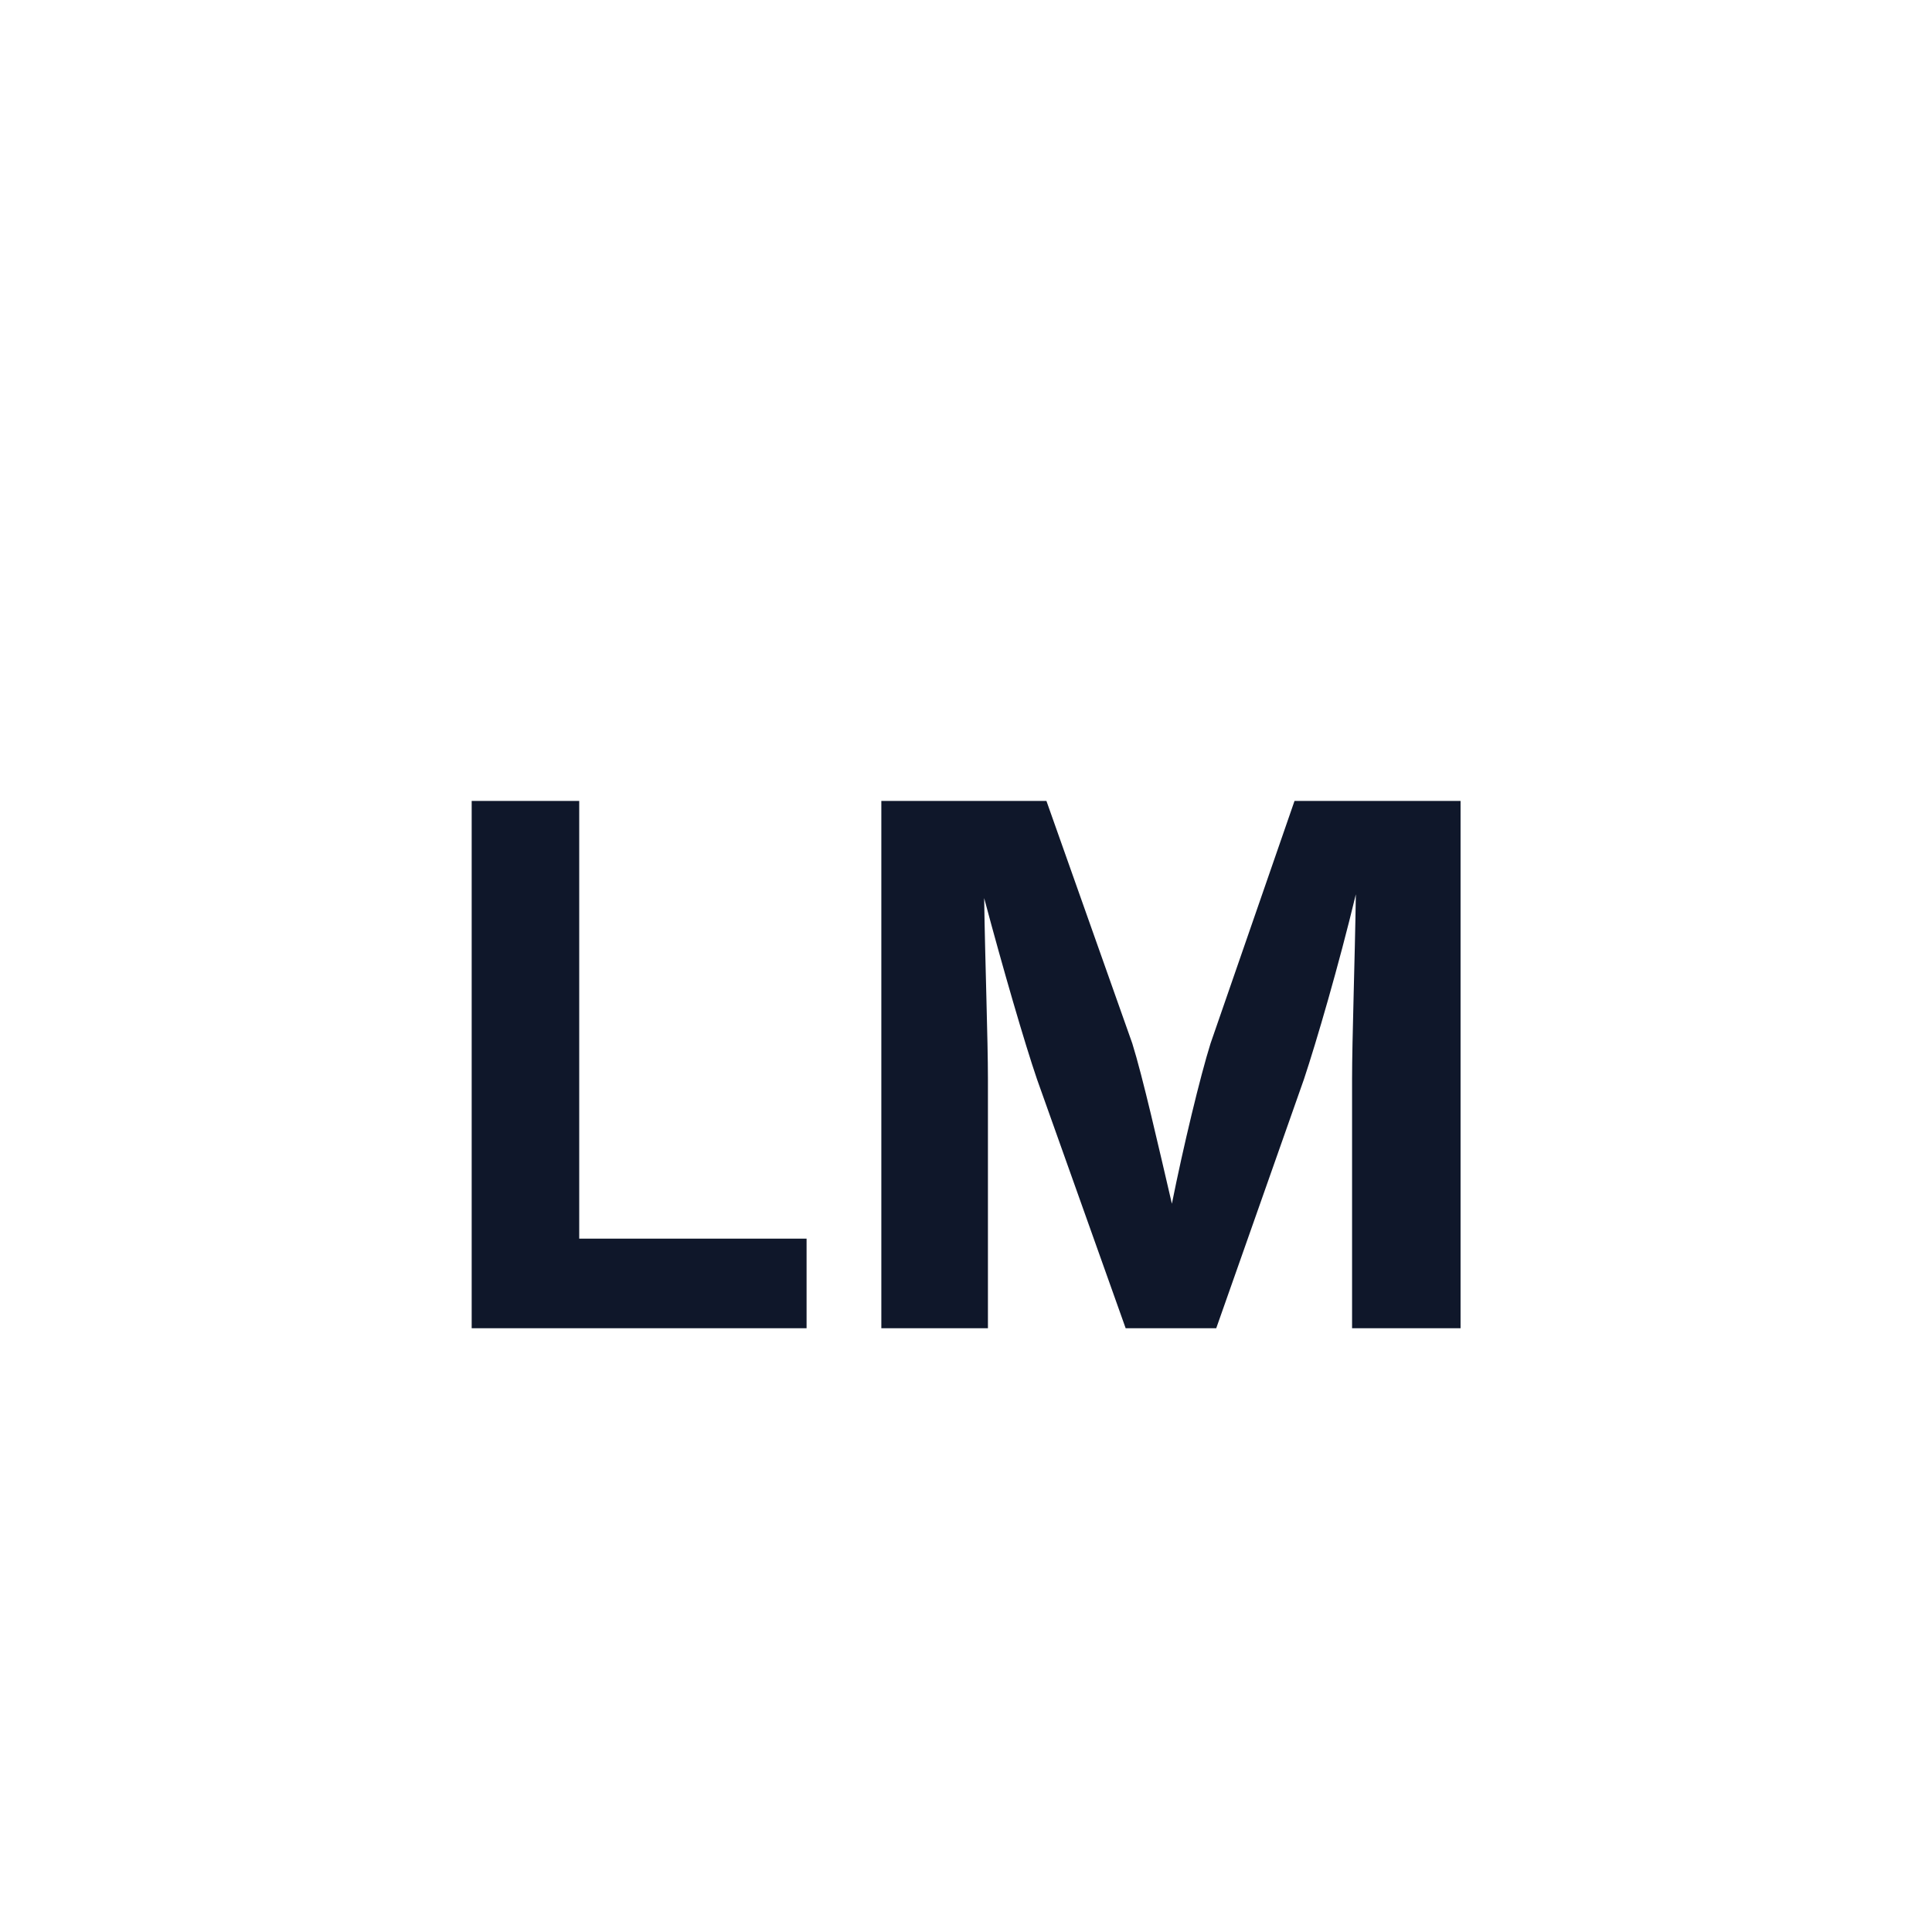
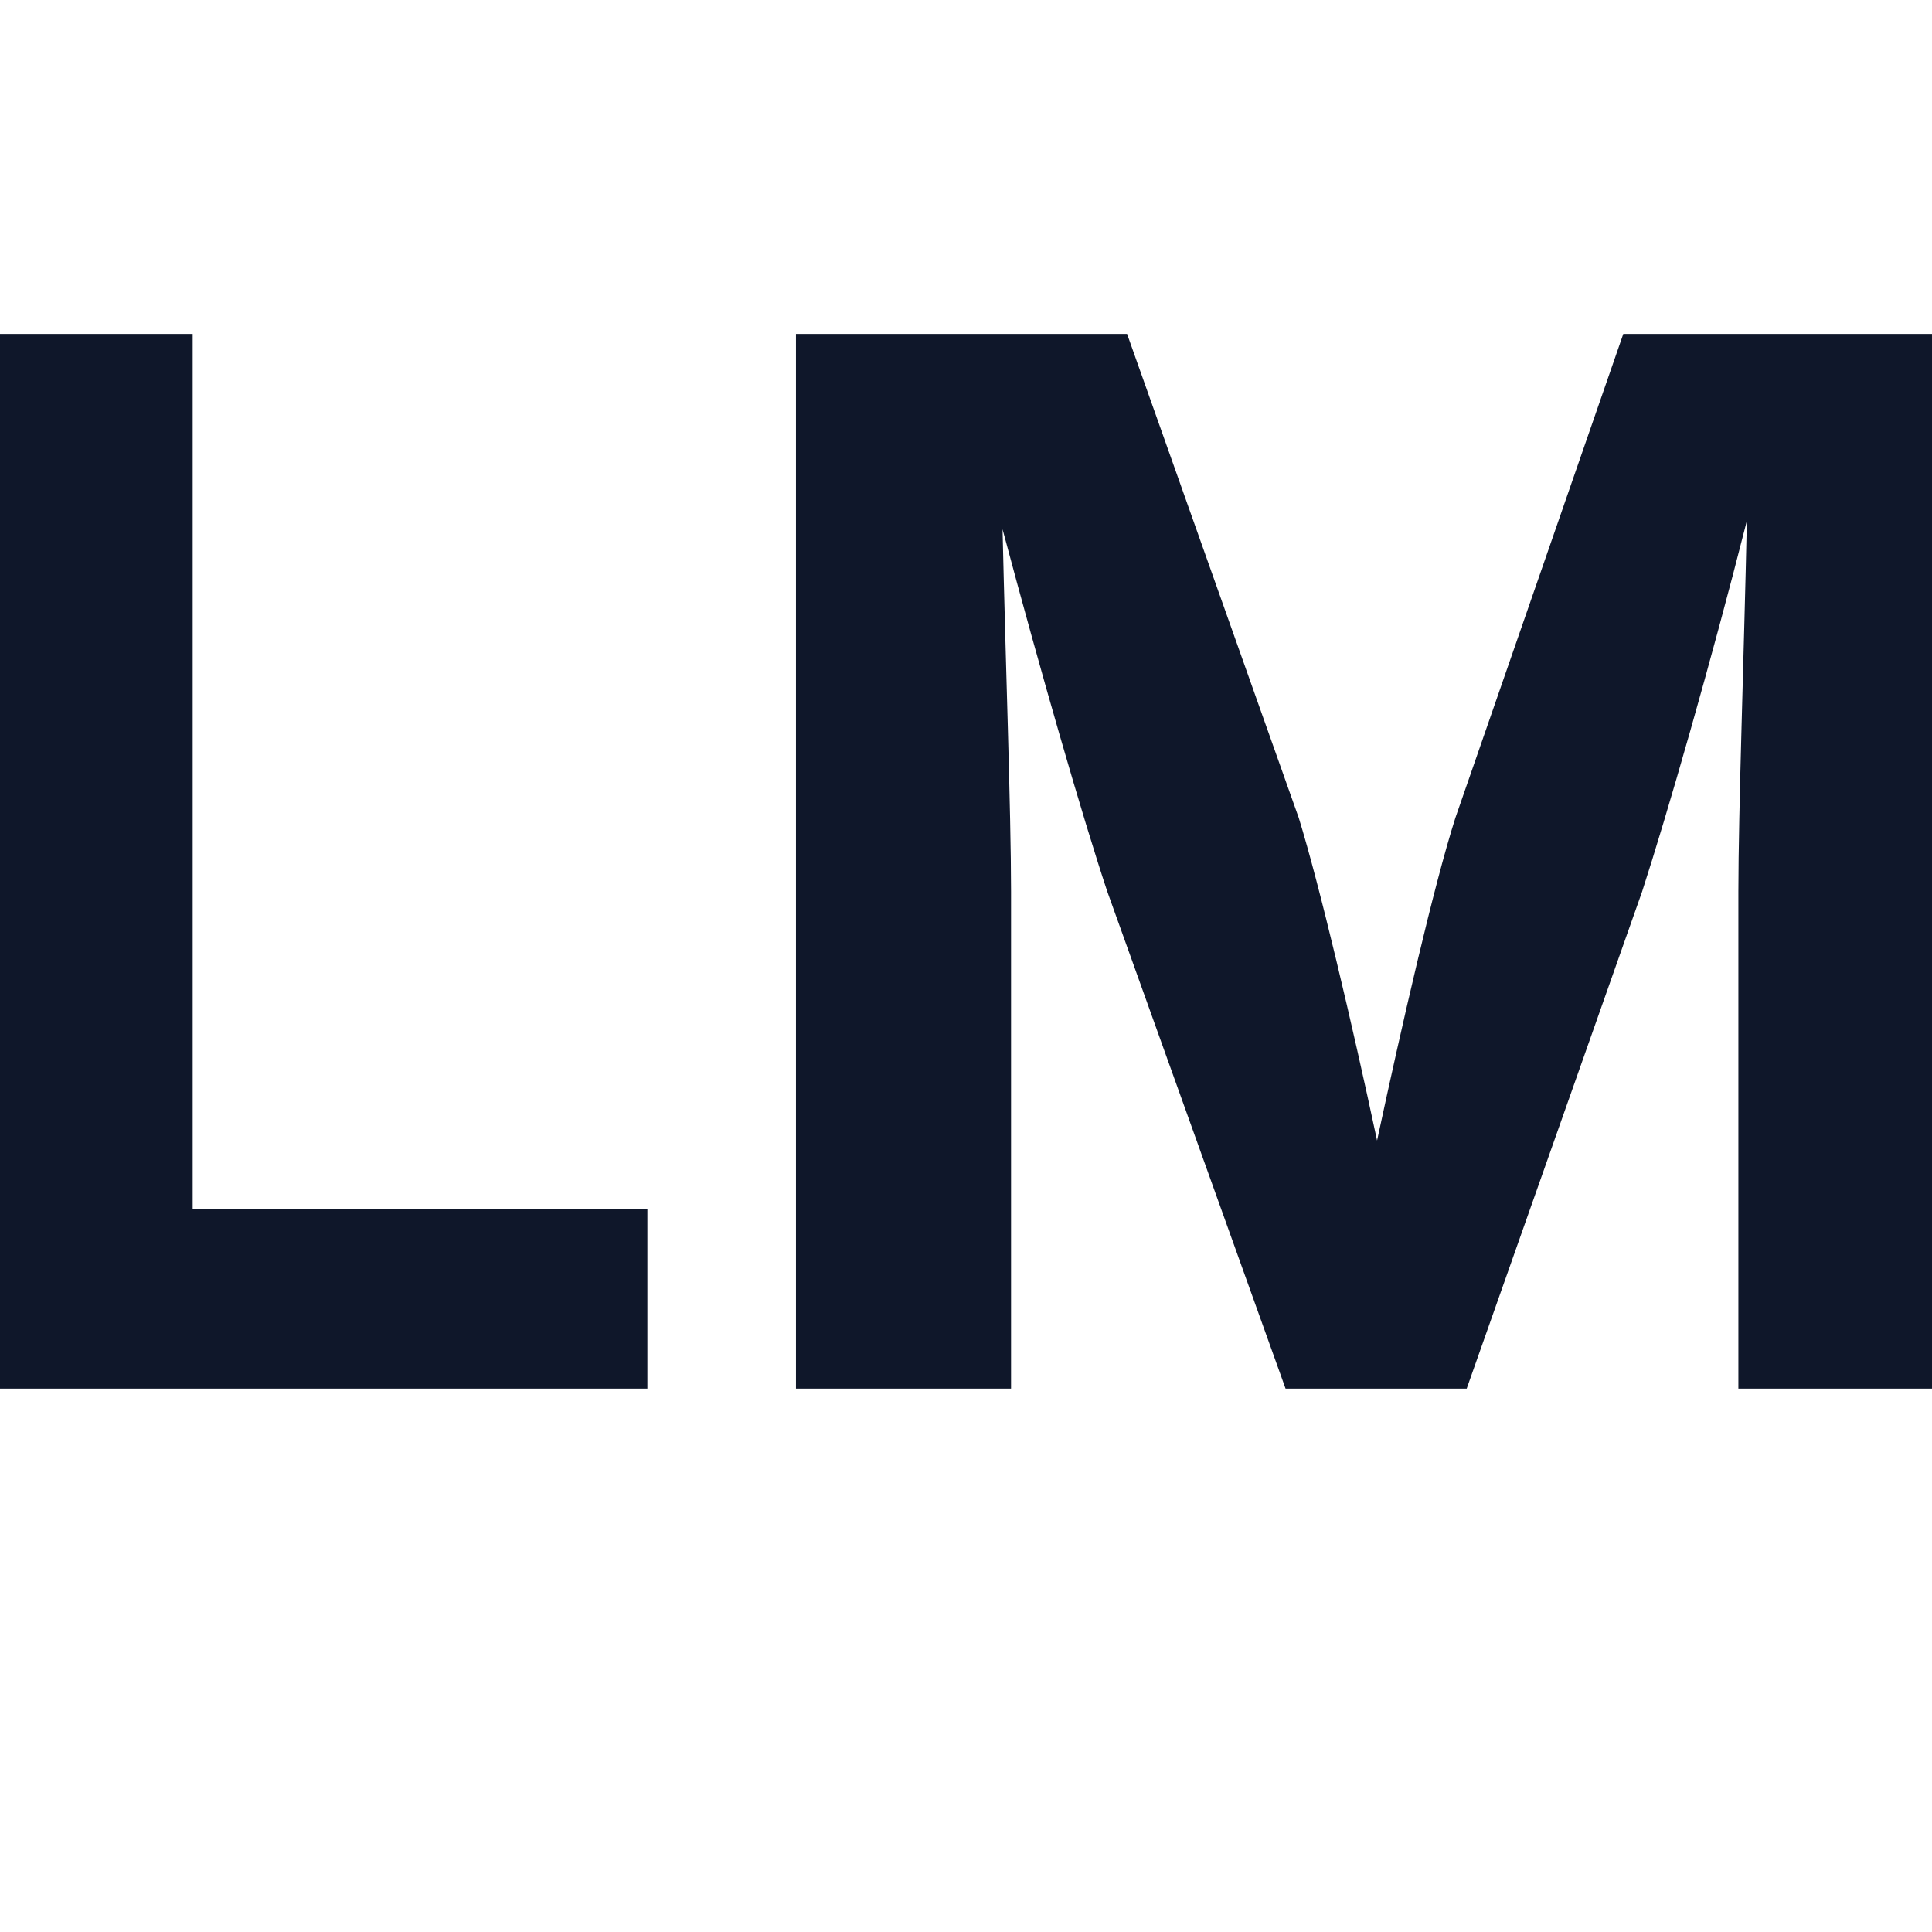
<svg xmlns="http://www.w3.org/2000/svg" viewBox="0 0 32 32">
  <style>
    .favicon-text { 
      fill: #0f172a; 
      font-family: Inter, system-ui, sans-serif; 
      font-weight: 700; 
-       font-size: 12px; 
+       font-size: 24px; 
    }
    @media (prefers-color-scheme: dark) {
      .favicon-text { fill: #f8fafc; }
    }
  </style>
-   <text x="16" y="22" text-anchor="middle" class="favicon-text">LM</text>
+   <text x="16" y="23" text-anchor="middle" class="favicon-text">LM</text>
</svg>
